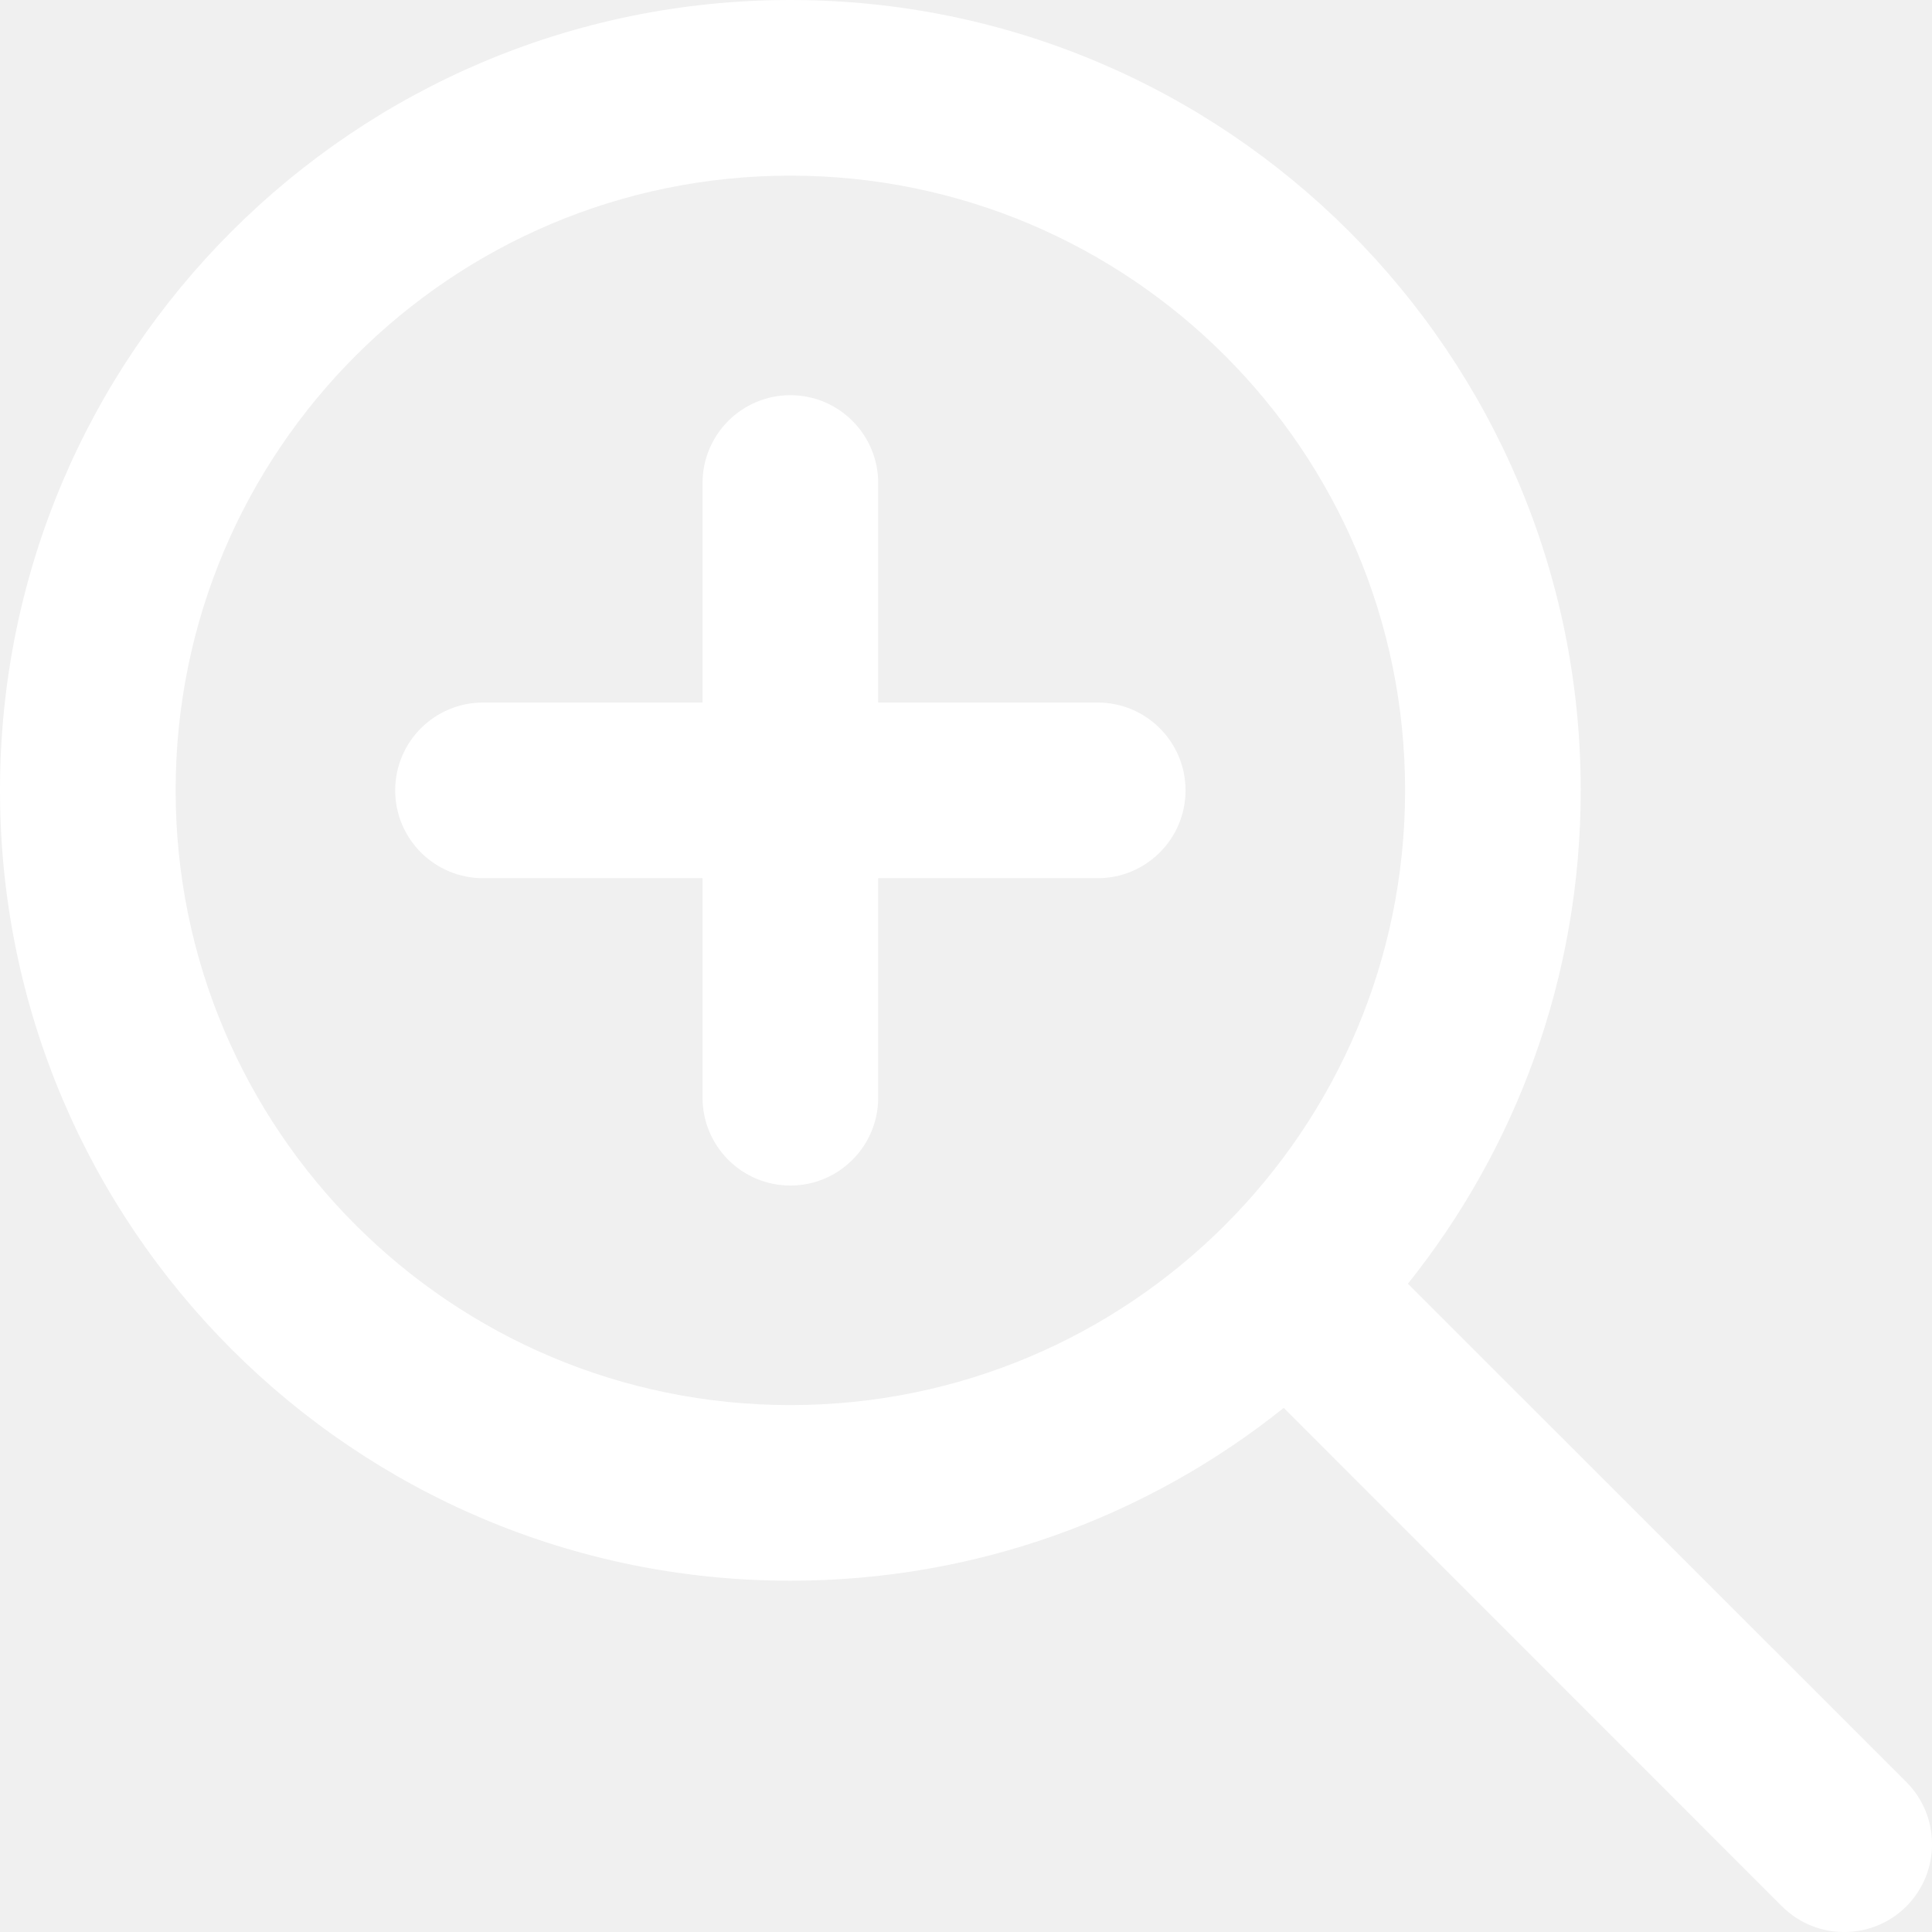
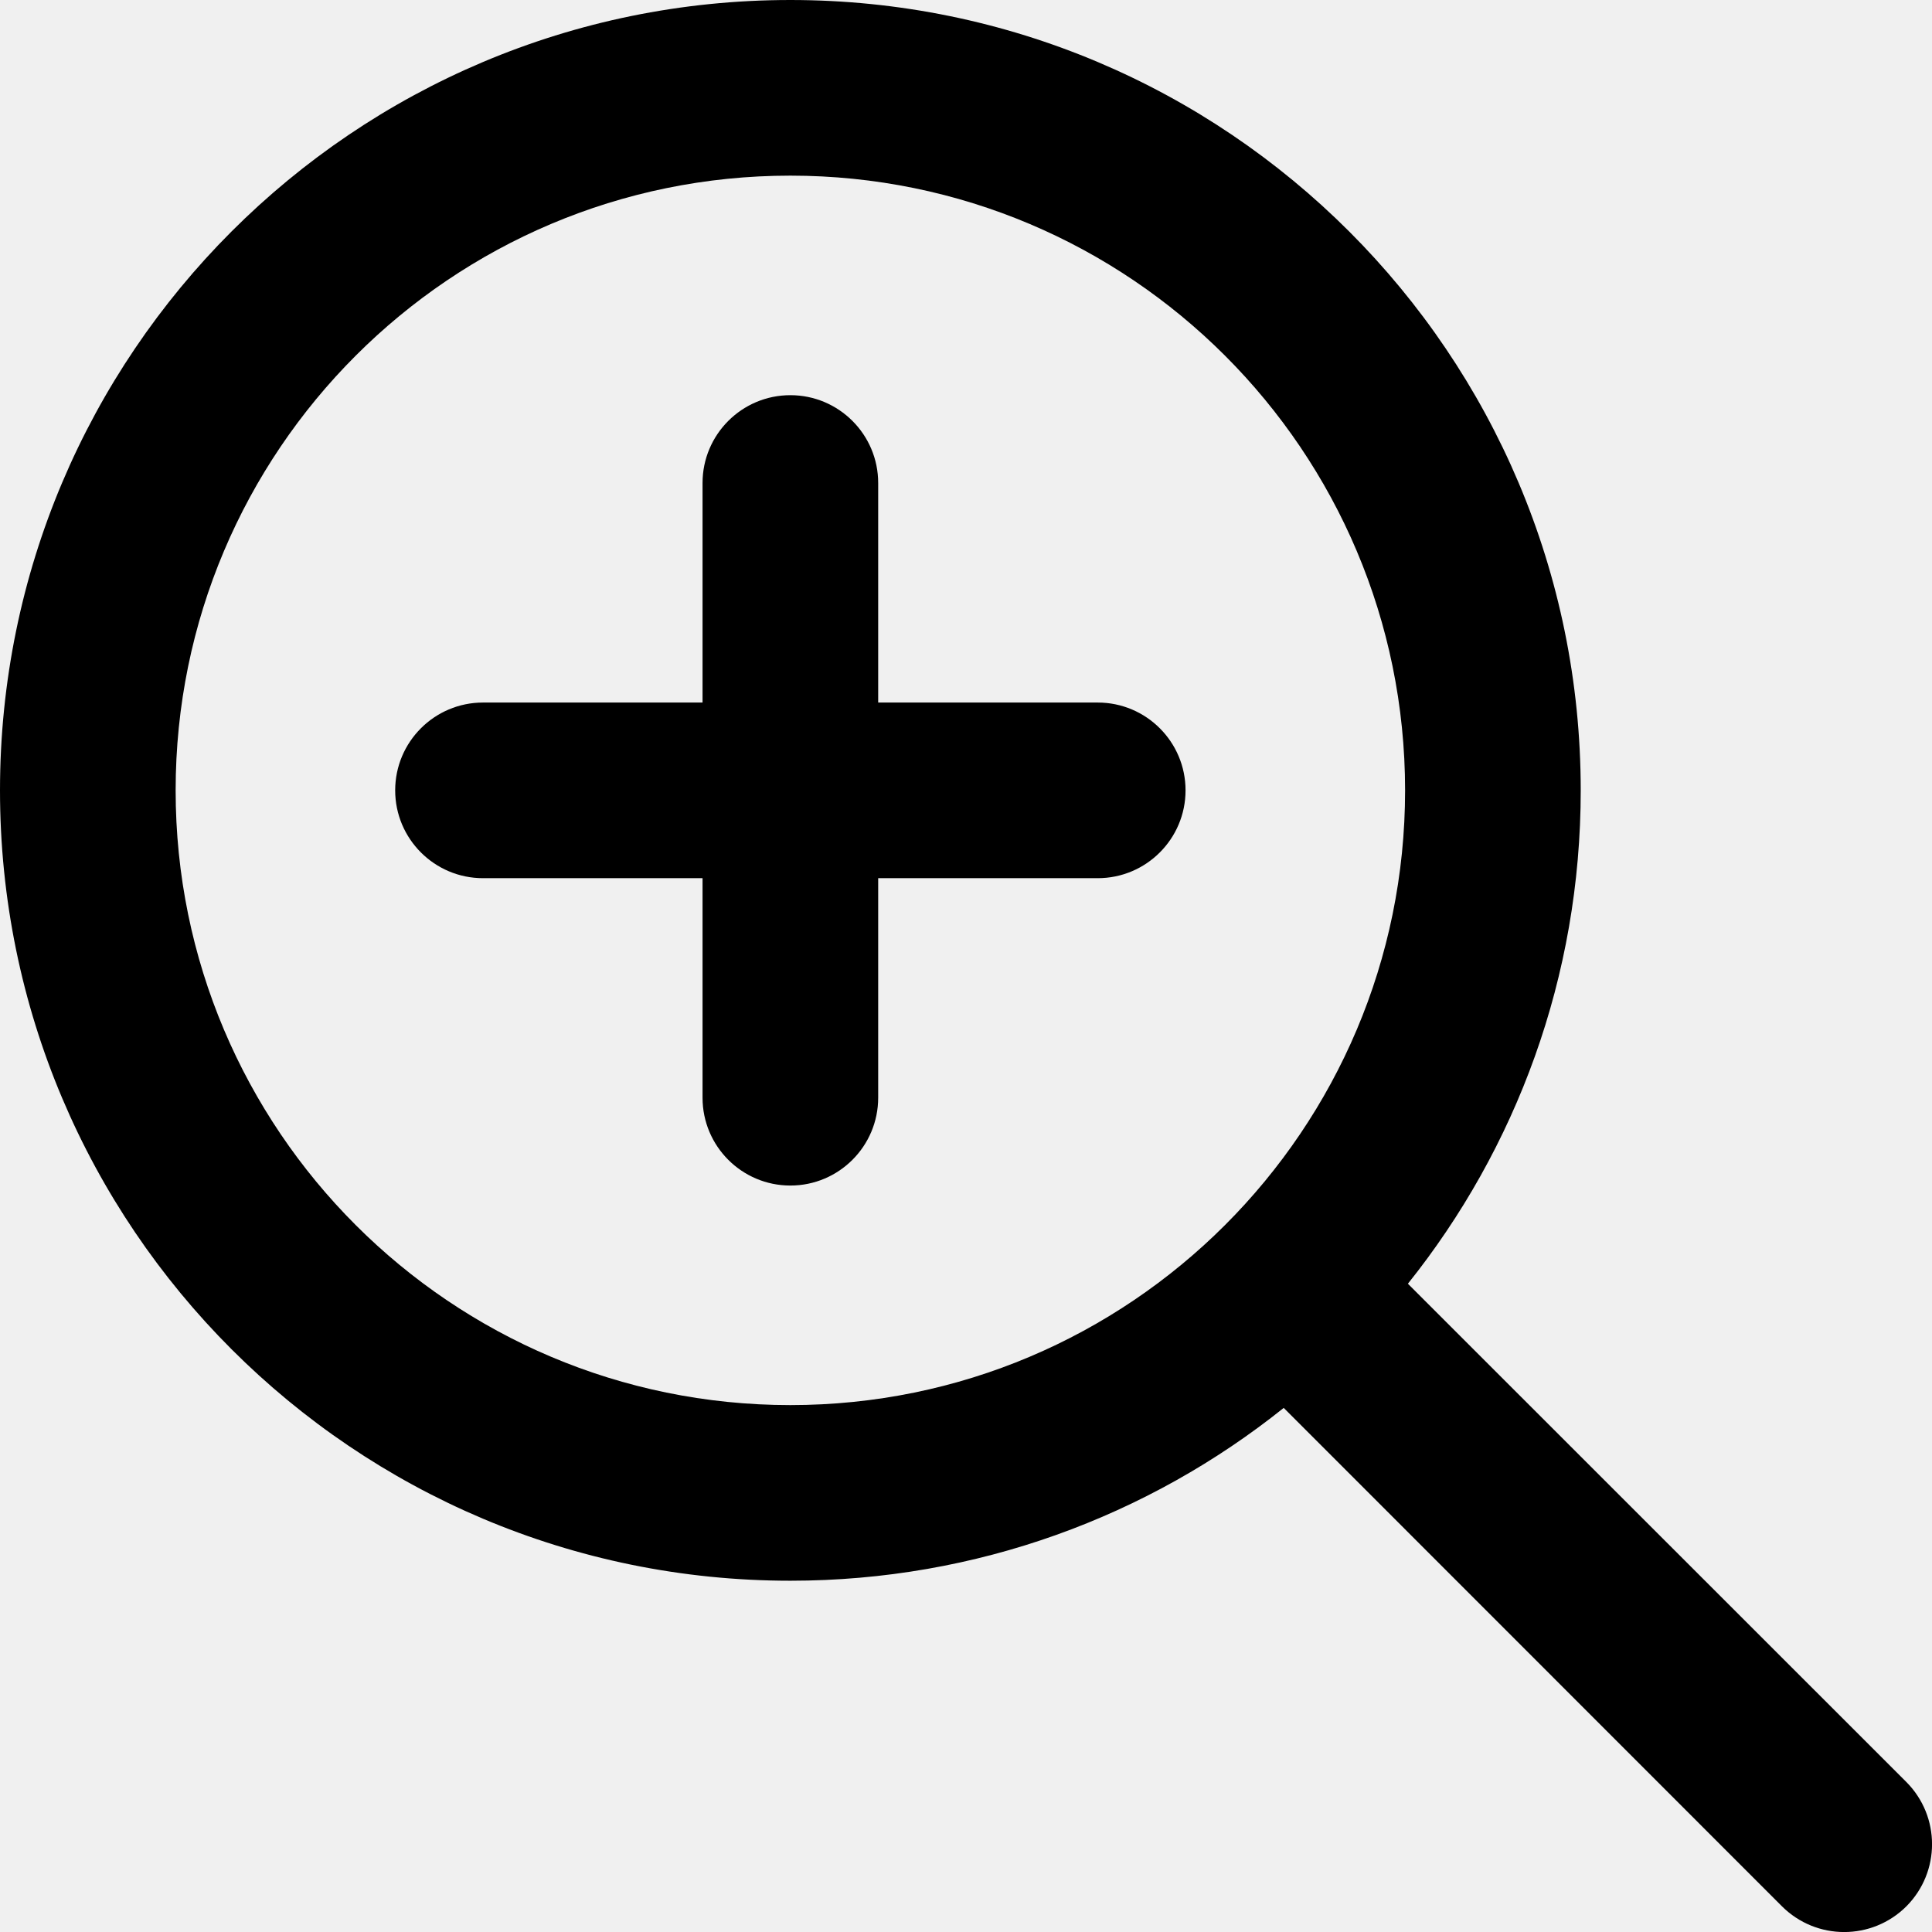
<svg xmlns="http://www.w3.org/2000/svg" width="11" height="11" viewBox="0 0 11 11" fill="none">
-   <path fill-rule="evenodd" clip-rule="evenodd" d="M8 4.5C8 6.433 6.433 8 4.5 8C2.567 8 1 6.433 1 4.5C1 2.567 2.567 1 4.5 1C6.433 1 8 2.567 8 4.5ZM7.309 8.016C6.539 8.632 5.563 9 4.5 9C2.015 9 0 6.985 0 4.5C0 2.015 2.015 0 4.5 0C6.985 0 9 2.015 9 4.5C9 5.563 8.632 6.539 8.016 7.309L10.854 10.146C11.049 10.342 11.049 10.658 10.854 10.854C10.658 11.049 10.342 11.049 10.146 10.854L7.309 8.016ZM2.25 4.5C2.25 4.224 2.474 4 2.75 4H4V2.75C4 2.474 4.224 2.25 4.5 2.25C4.776 2.25 5 2.474 5 2.75V4H6.25C6.526 4 6.75 4.224 6.75 4.5C6.75 4.776 6.526 5 6.25 5H5V6.25C5 6.526 4.776 6.75 4.5 6.75C4.224 6.75 4 6.526 4 6.25V5H2.75C2.474 5 2.25 4.776 2.25 4.5Z" fill="white" />
+   <path fill-rule="evenodd" clip-rule="evenodd" d="M8 4.5C8 6.433 6.433 8 4.5 8C2.567 8 1 6.433 1 4.5C1 2.567 2.567 1 4.5 1C6.433 1 8 2.567 8 4.5ZM7.309 8.016C6.539 8.632 5.563 9 4.5 9C2.015 9 0 6.985 0 4.5C0 2.015 2.015 0 4.5 0C6.985 0 9 2.015 9 4.5C9 5.563 8.632 6.539 8.016 7.309L10.854 10.146C11.049 10.342 11.049 10.658 10.854 10.854C10.658 11.049 10.342 11.049 10.146 10.854L7.309 8.016ZM2.25 4.5C2.25 4.224 2.474 4 2.75 4H4V2.75C4 2.474 4.224 2.25 4.5 2.25C4.776 2.25 5 2.474 5 2.75V4H6.25C6.526 4 6.75 4.224 6.75 4.5C6.75 4.776 6.526 5 6.25 5H5V6.25C5 6.526 4.776 6.75 4.5 6.75C4.224 6.75 4 6.526 4 6.25V5H2.75C2.474 5 2.25 4.776 2.25 4.5Z" fill="currentColor" />
</svg>
